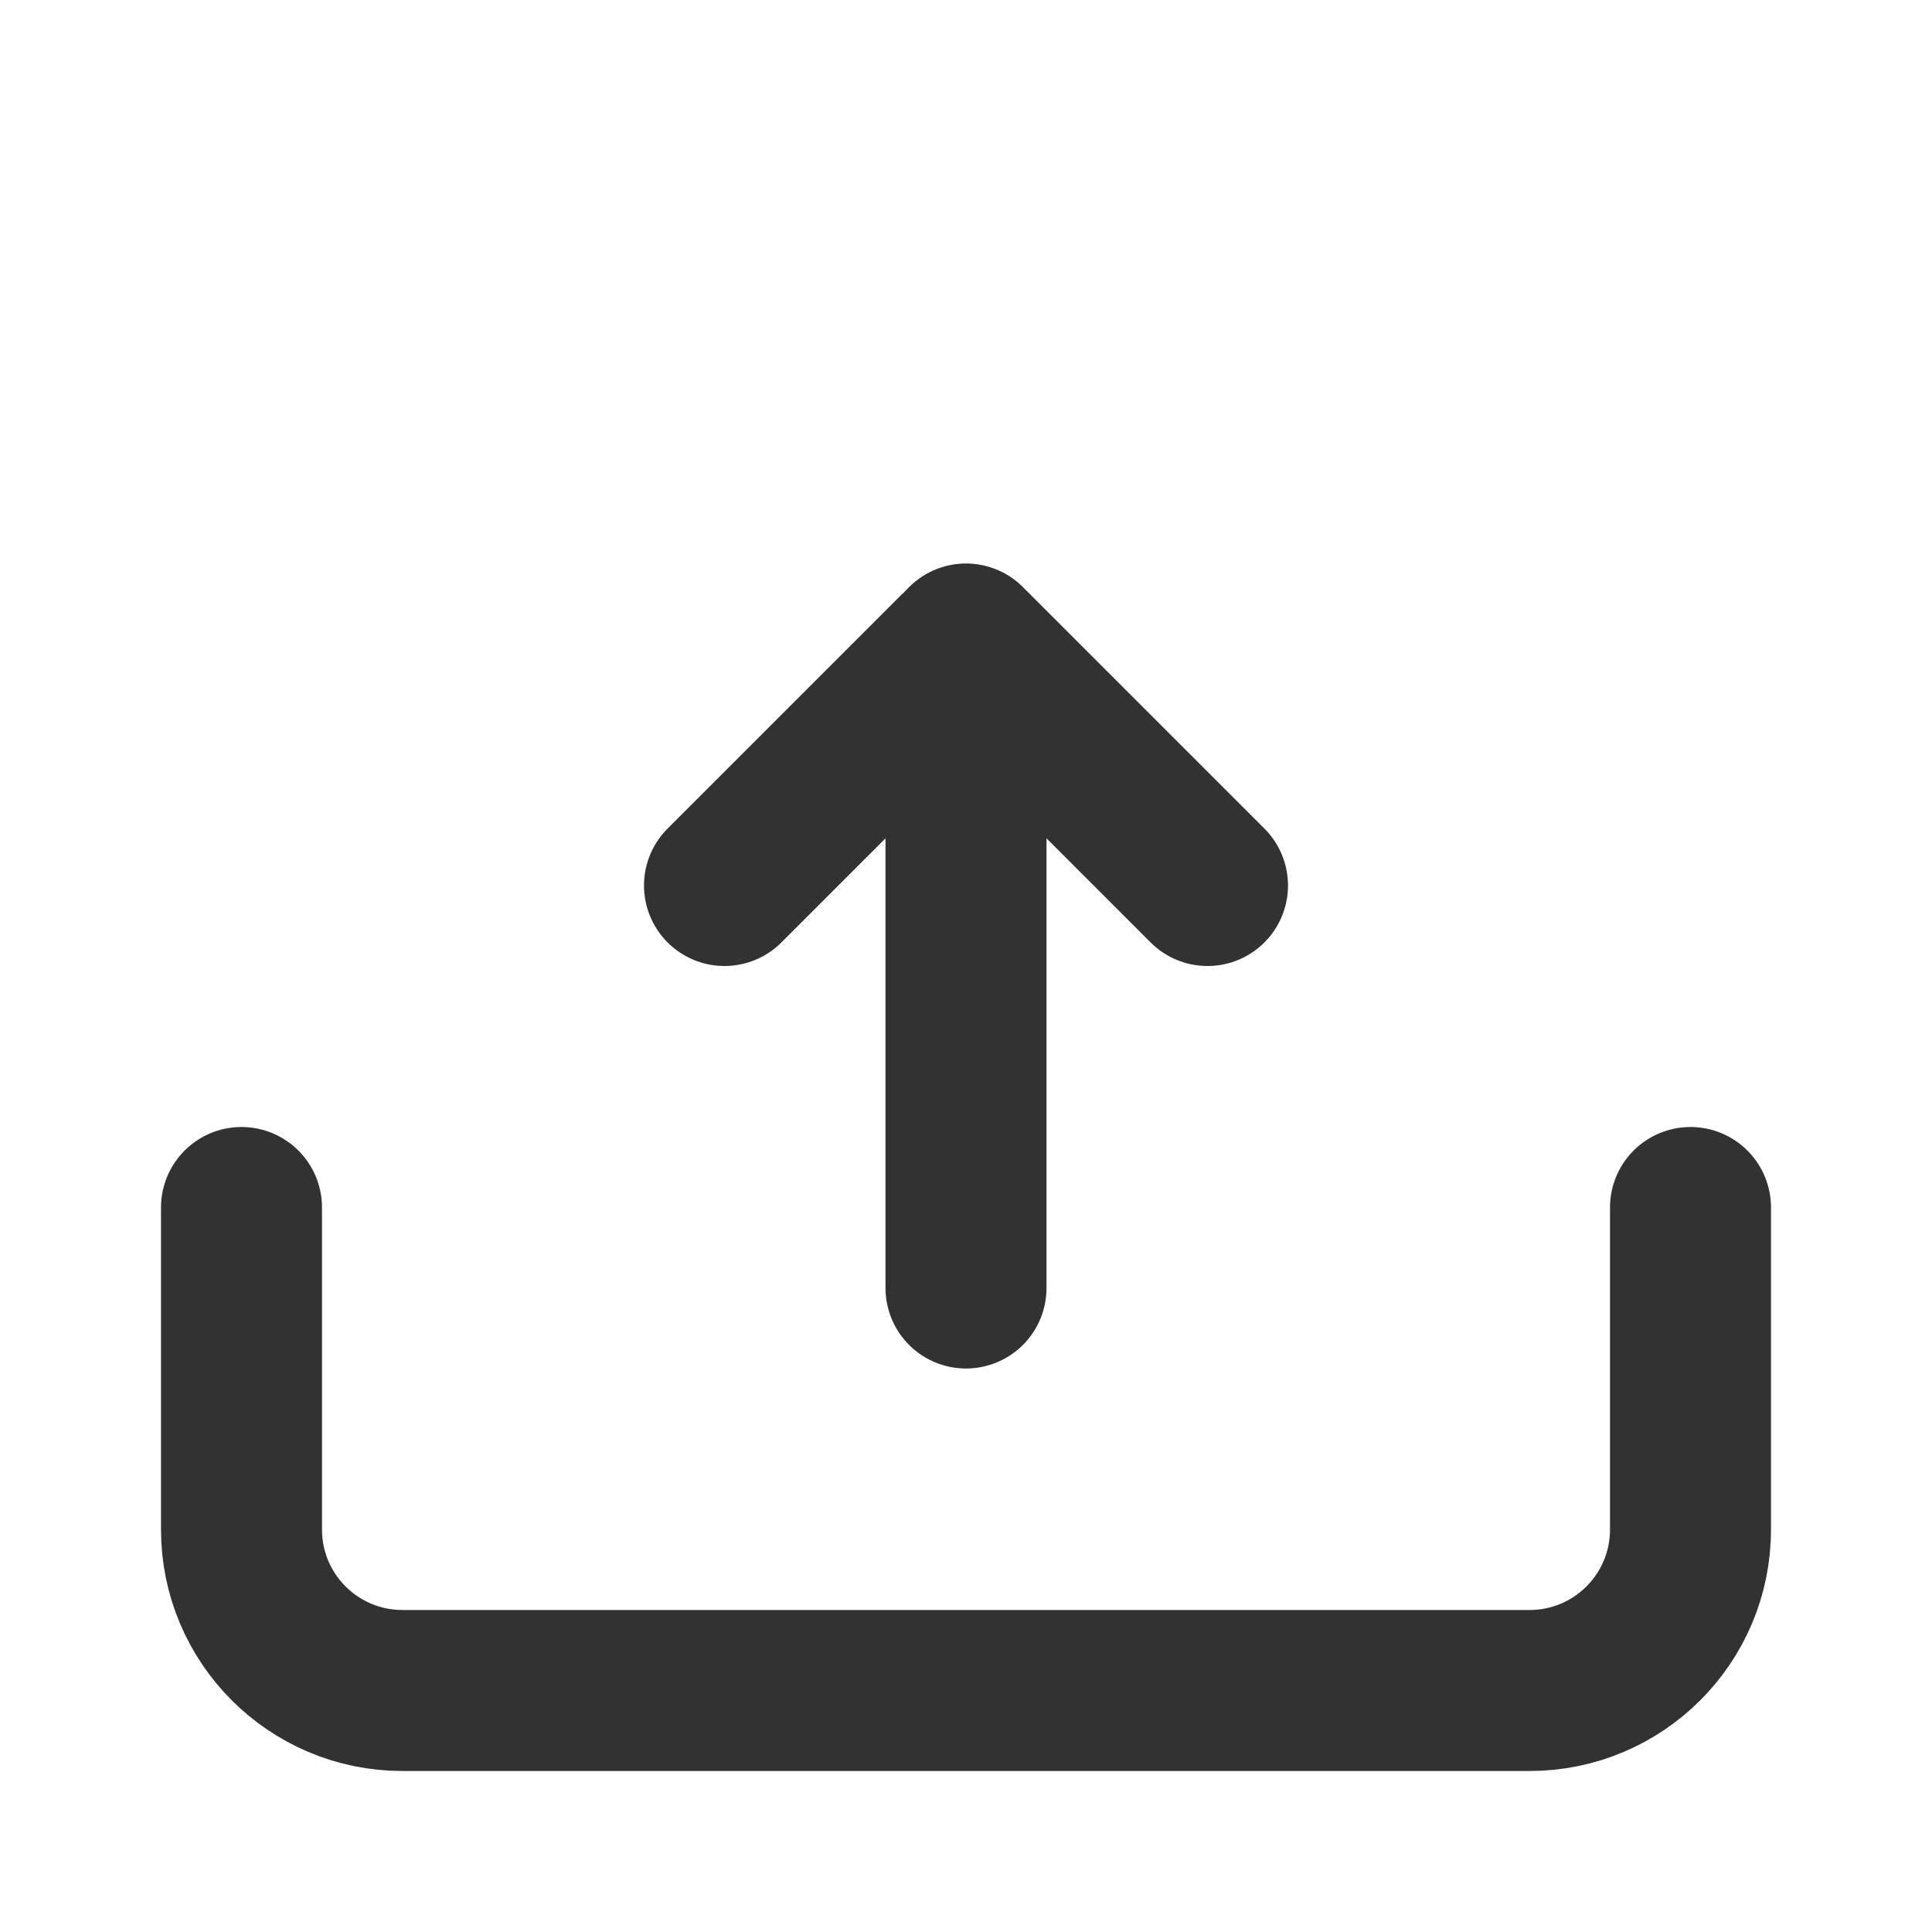
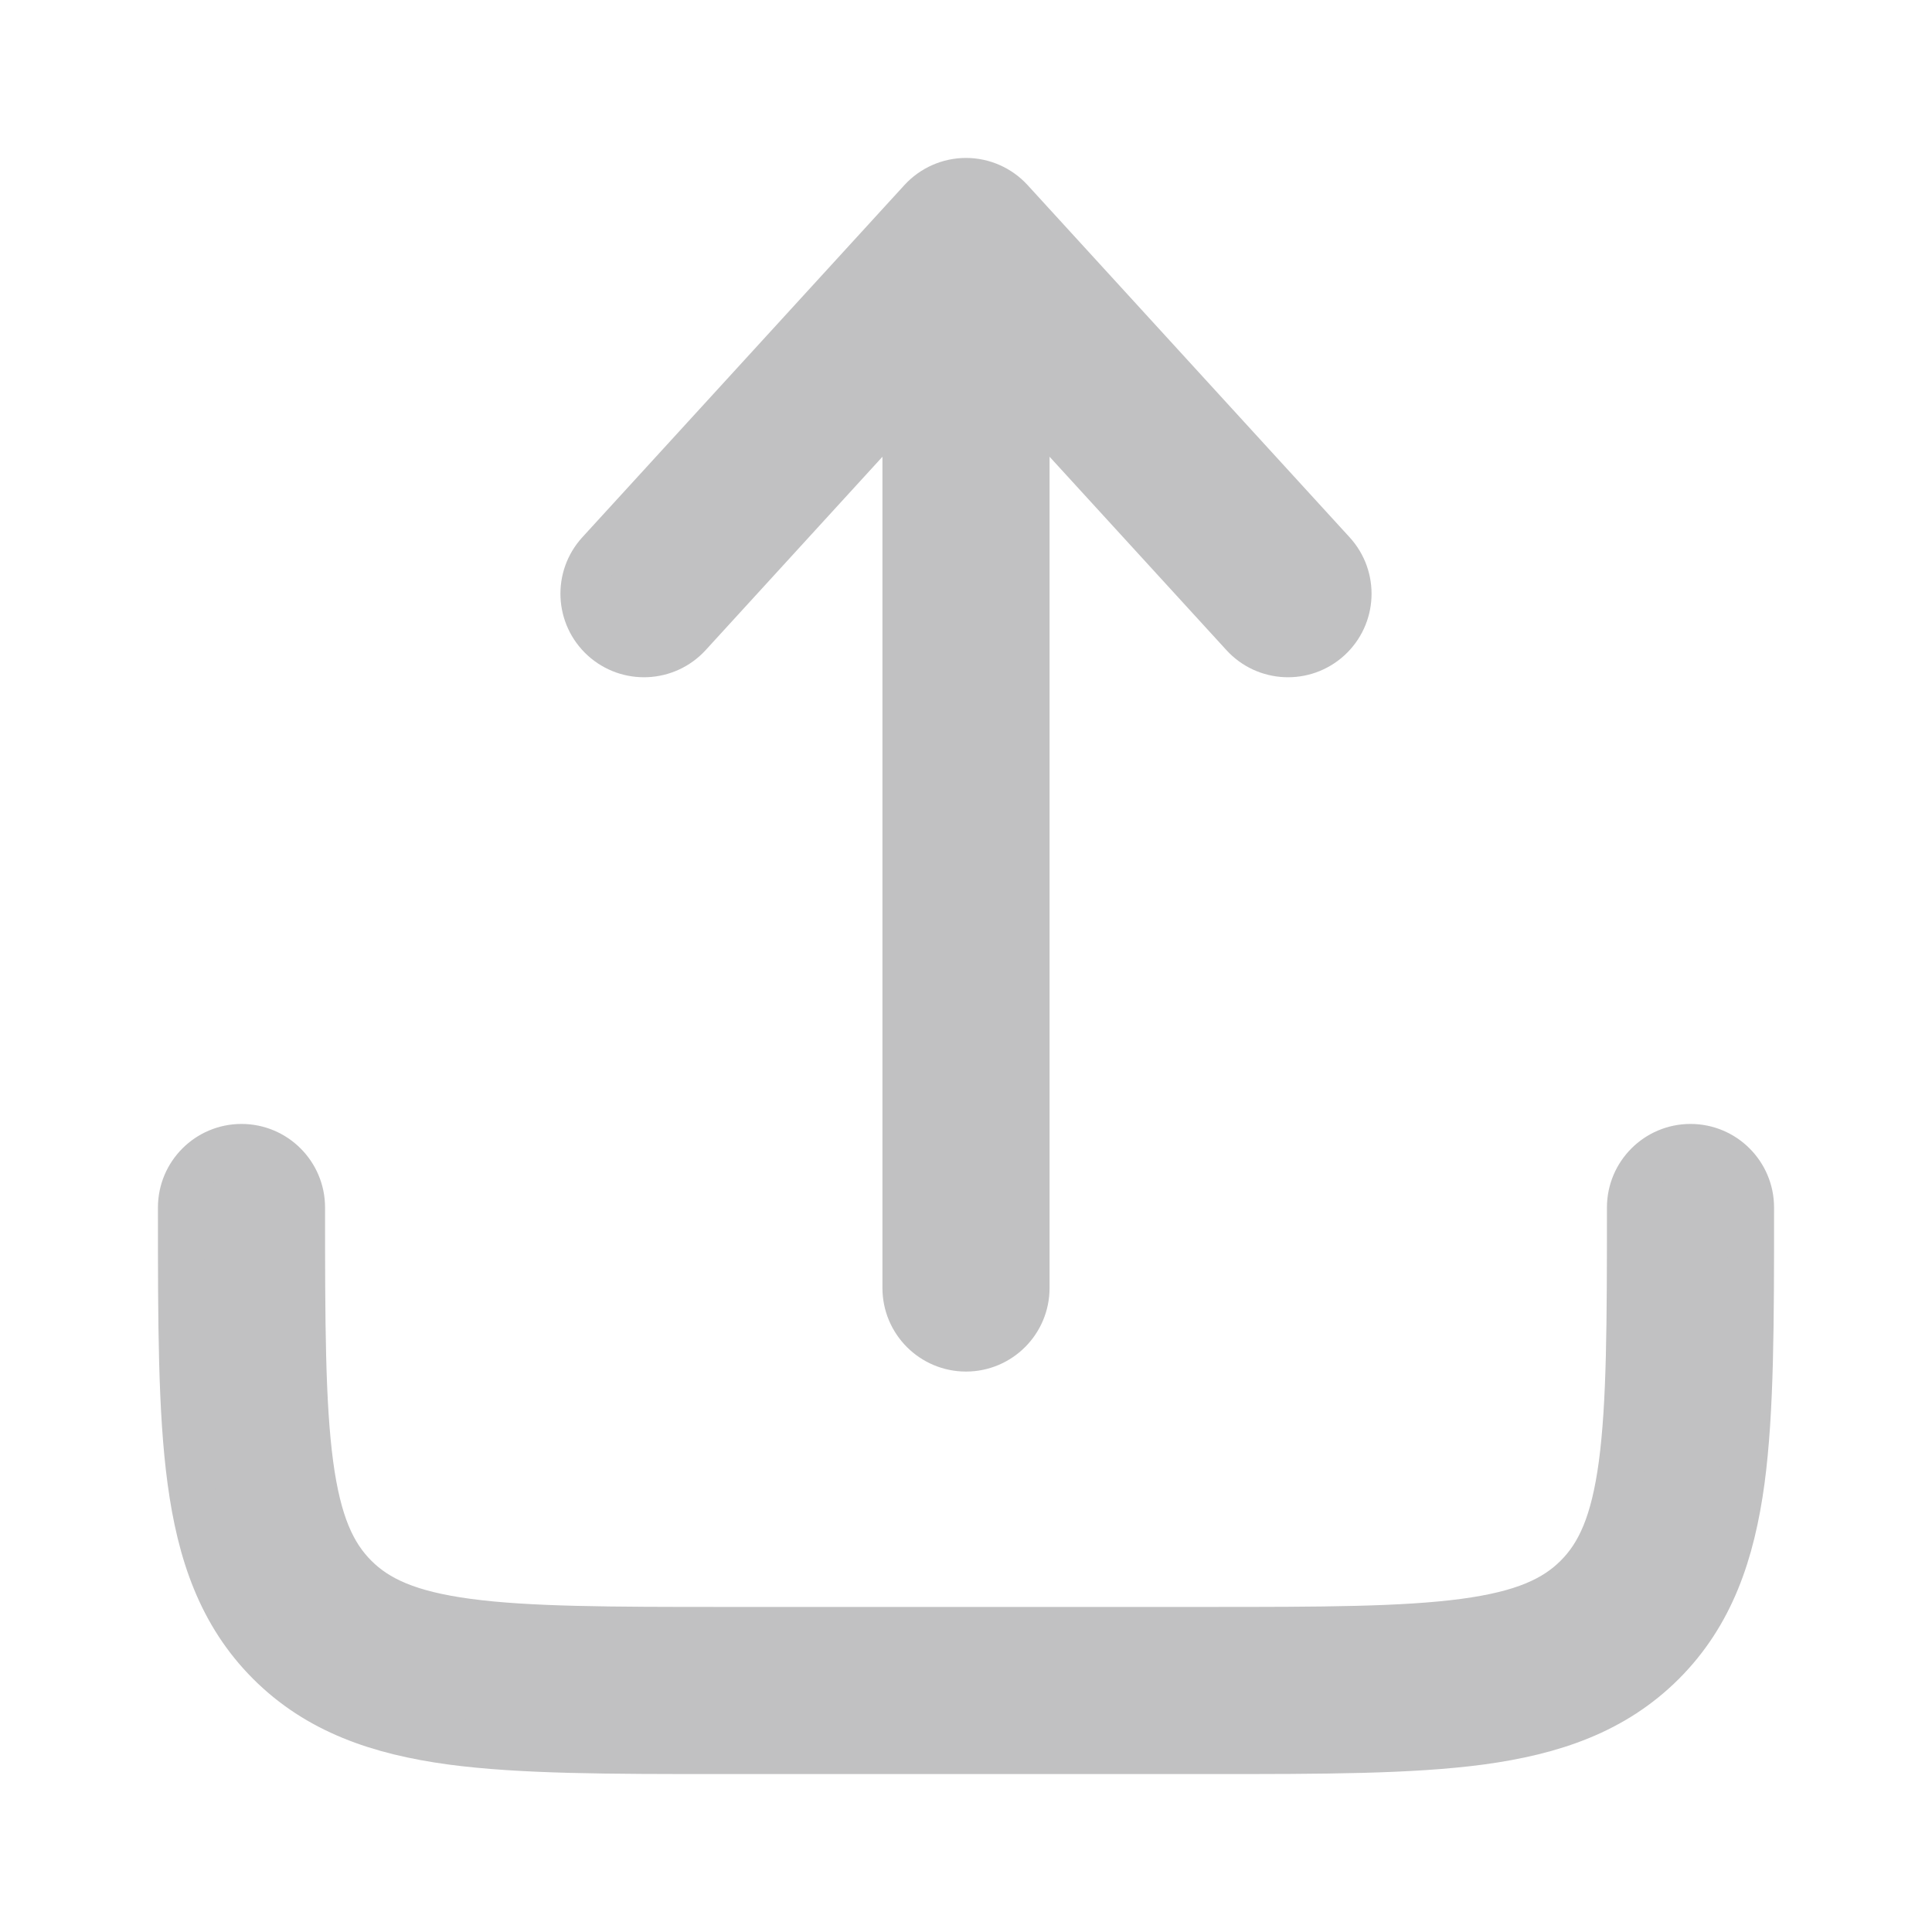
- <svg xmlns="http://www.w3.org/2000/svg" width="800px" height="800px" viewBox="0 0 24 24" fill="none">
-   <path d="M12 8L12 16" stroke="#323232" stroke-width="2" stroke-linecap="round" stroke-linejoin="round" />
-   <path d="M15 11L12.087 8.087V8.087C12.039 8.039 11.961 8.039 11.913 8.087V8.087L9 11" stroke="#323232" stroke-width="2" stroke-linecap="round" stroke-linejoin="round" />
-   <path d="M3 15L3 16L3 19C3 20.105 3.895 21 5 21L19 21C20.105 21 21 20.105 21 19L21 16L21 15" stroke="#323232" stroke-width="2" stroke-linecap="round" stroke-linejoin="round" />
+ <svg xmlns="http://www.w3.org/2000/svg" width="800px" height="800px" viewBox="0 0 24.00 24.00" fill="none" stroke="#C1C1C2" stroke-width="0.576">
+   <g id="SVGRepo_bgCarrier" stroke-width="0" />
+   <g id="SVGRepo_tracerCarrier" stroke-linecap="round" stroke-linejoin="round" />
+   <g id="SVGRepo_iconCarrier">
+     <path d="M12.553 2.494C12.411 2.339 12.211 2.25 12 2.25C11.789 2.25 11.589 2.339 11.447 2.494L7.446 6.869C7.167 7.175 7.188 7.649 7.494 7.929C7.8 8.208 8.274 8.187 8.554 7.881L11.25 4.932V16C11.25 16.414 11.586 16.75 12 16.75C12.414 16.75 12.75 16.414 12.75 16V4.932L15.447 7.881C15.726 8.187 16.2 8.208 16.506 7.929C16.812 7.649 16.833 7.175 16.553 6.869L12.553 2.494Z" fill="#C1C1C2" />
+     <path d="M3.75 15C3.75 14.586 3.414 14.25 3 14.25C2.586 14.25 2.25 14.586 2.25 15V15.055C2.25 16.422 2.25 17.525 2.367 18.392C2.488 19.292 2.746 20.05 3.348 20.652C3.95 21.254 4.708 21.512 5.608 21.634C6.475 21.75 7.578 21.75 8.945 21.75H15.055C16.422 21.75 17.525 21.75 18.392 21.634C19.292 21.512 20.05 21.254 20.652 20.652C21.254 20.05 21.512 19.292 21.634 18.392C21.75 17.525 21.75 16.422 21.75 15.055V15C21.75 14.586 21.414 14.25 21 14.25C20.586 14.25 20.25 14.586 20.25 15C20.25 16.435 20.248 17.436 20.147 18.192C20.048 18.926 19.868 19.314 19.591 19.591C19.314 19.868 18.926 20.048 18.192 20.147C17.436 20.248 16.435 20.25 15 20.25H9C7.565 20.25 6.563 20.248 5.808 20.147C5.074 20.048 4.686 19.868 4.409 19.591C4.132 19.314 3.952 18.926 3.853 18.192C3.752 17.436 3.75 16.435 3.75 15Z" fill="#C1C1C2" />
+   </g>
</svg>
